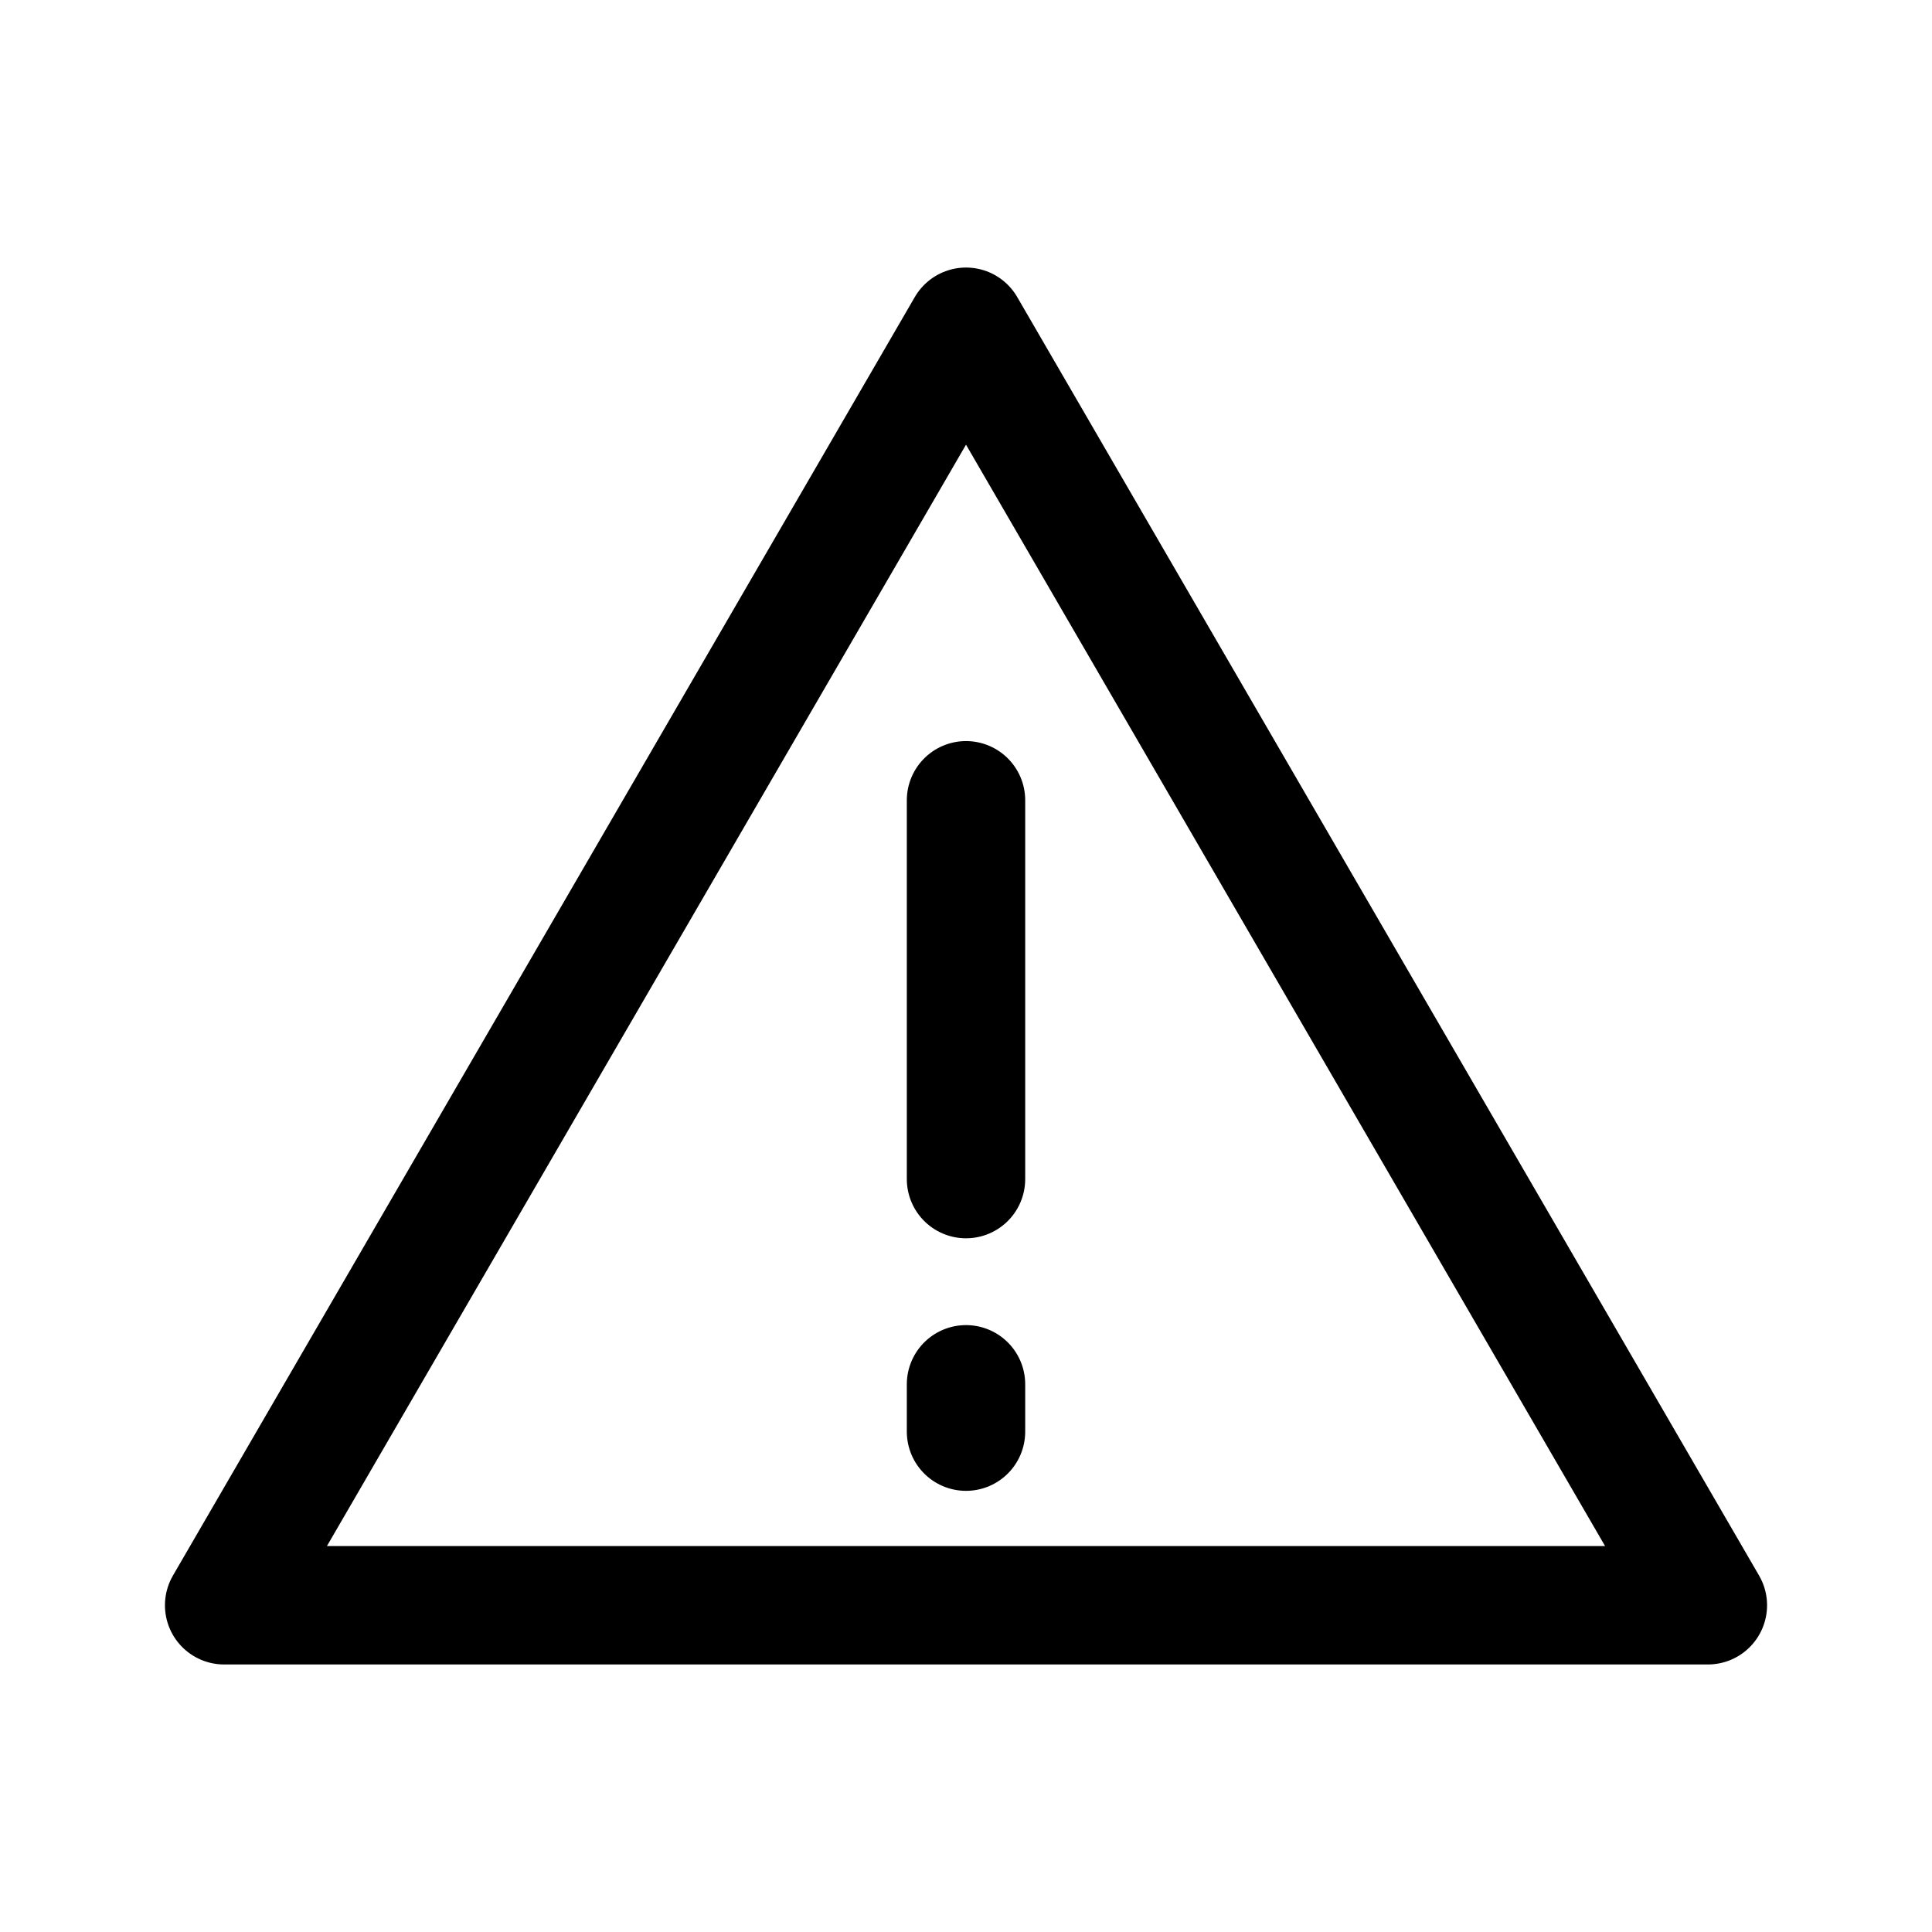
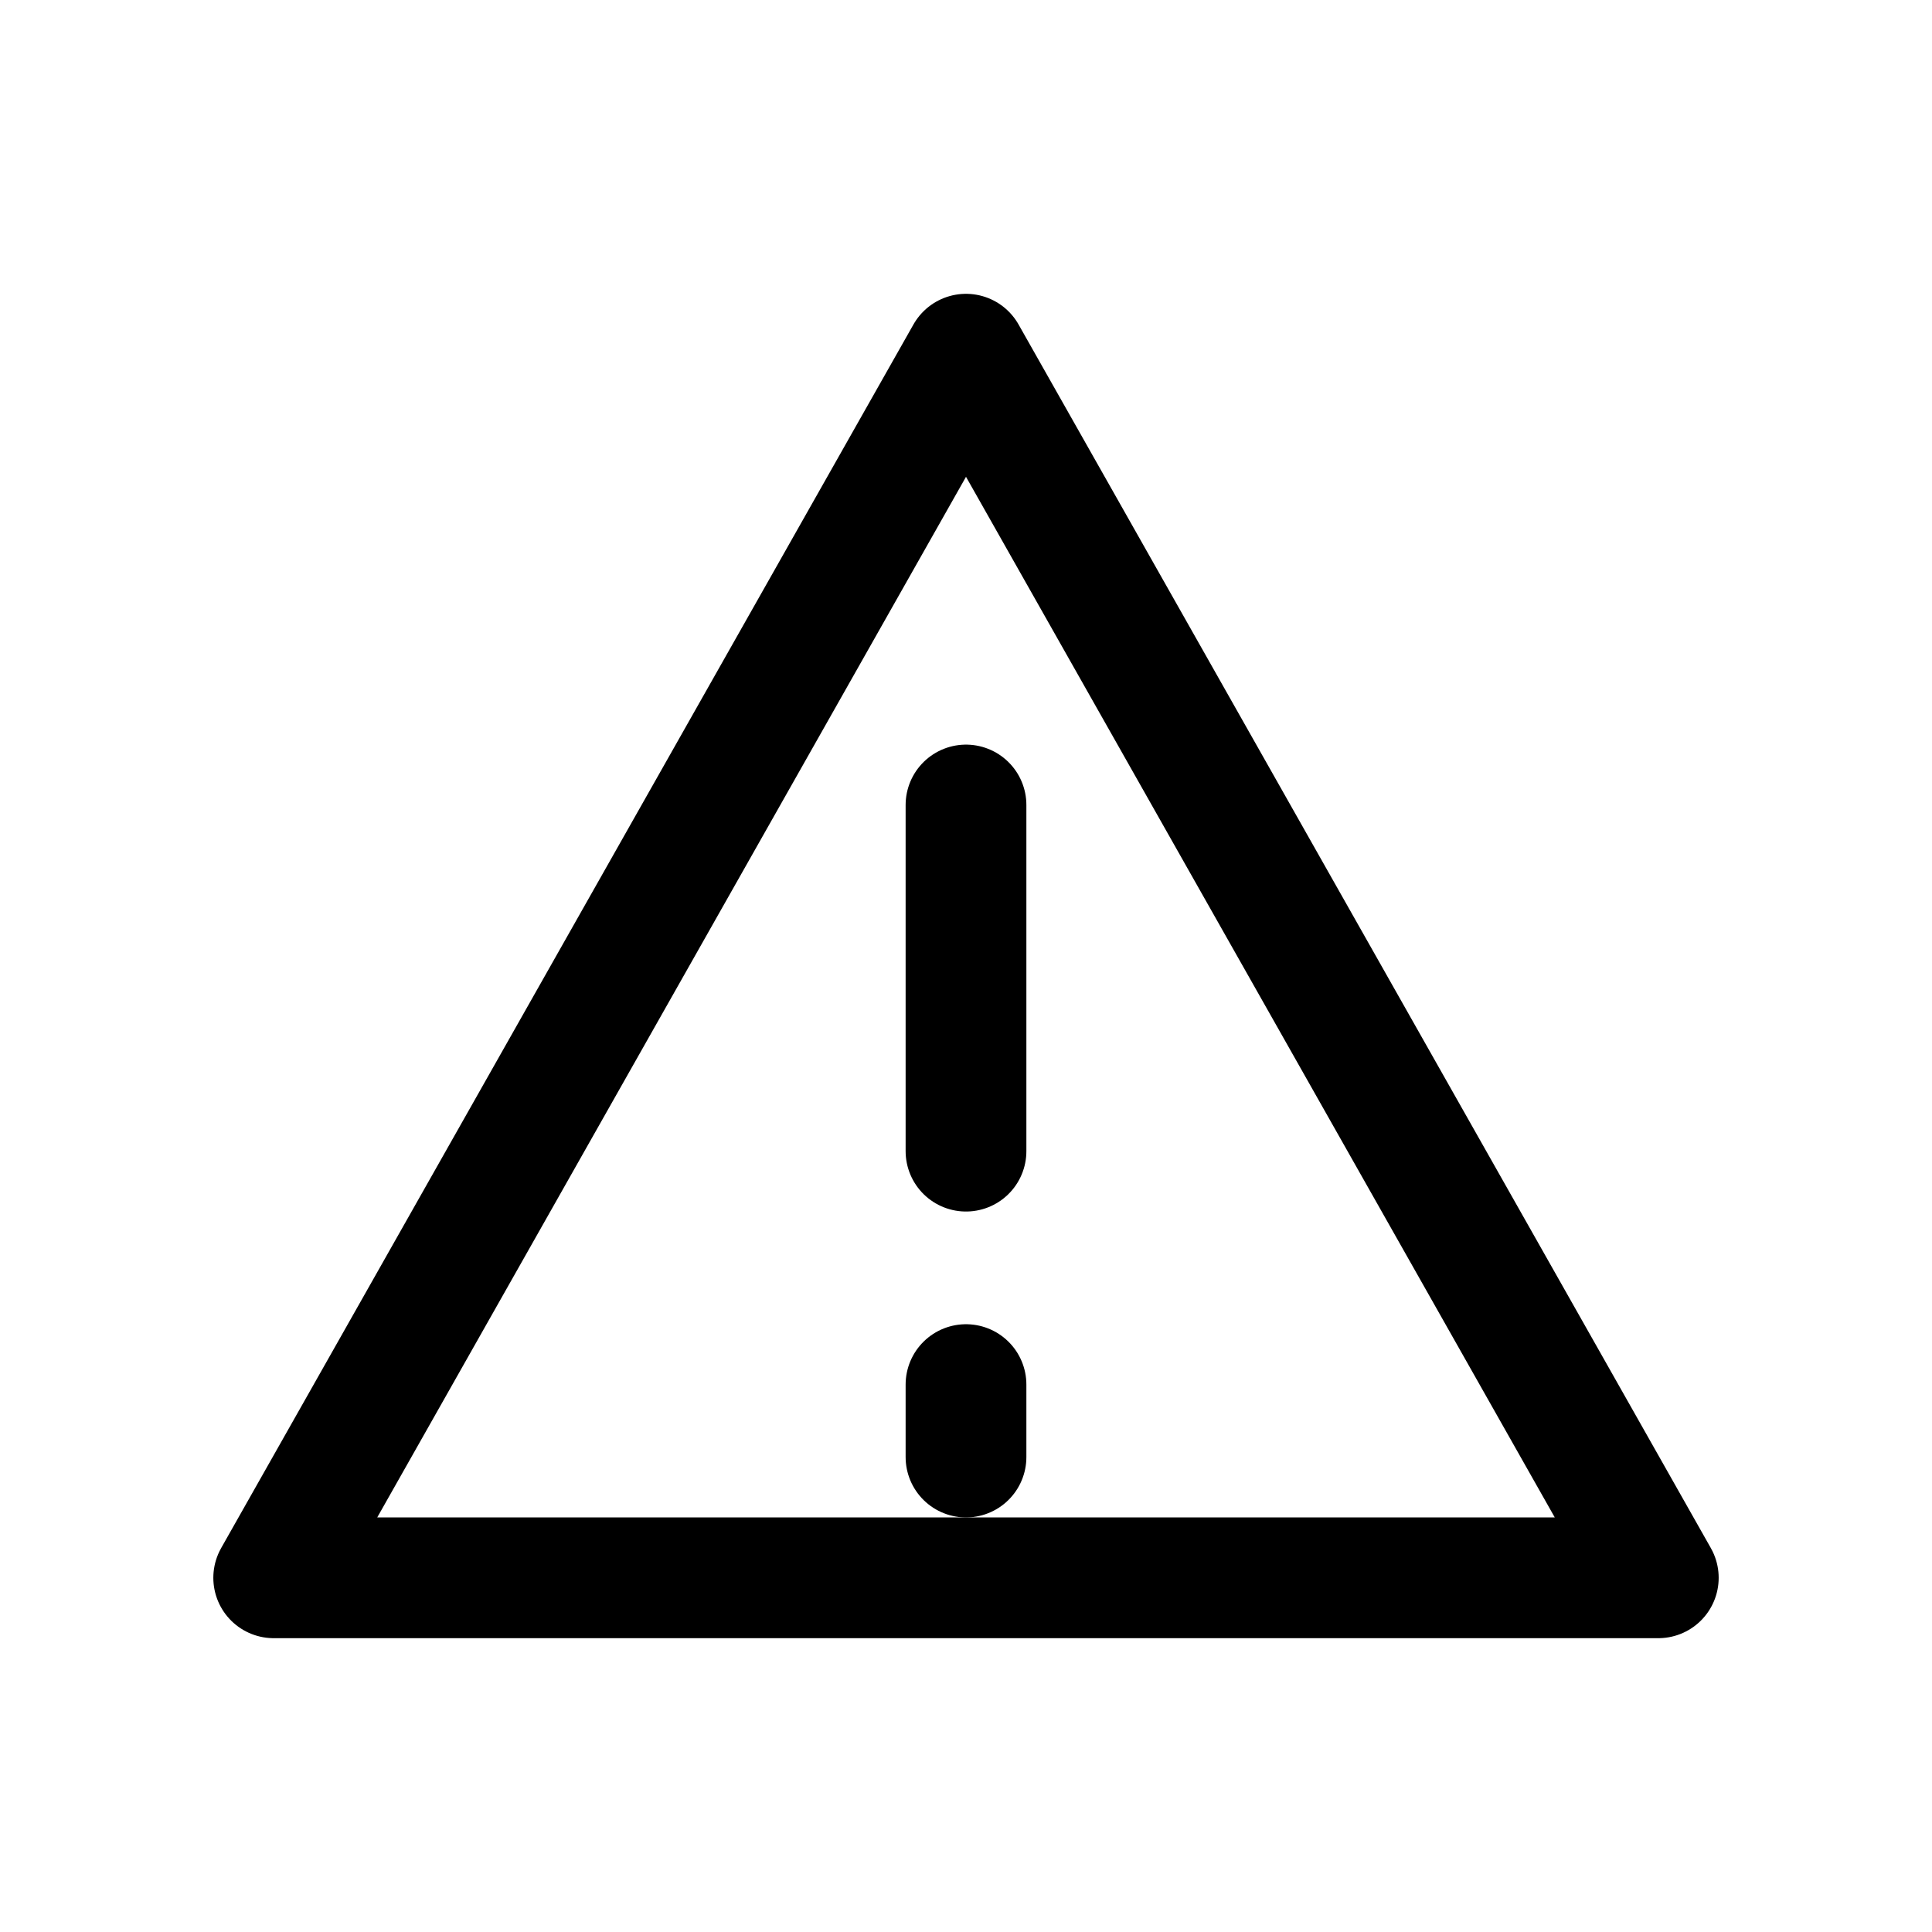
<svg xmlns="http://www.w3.org/2000/svg" viewBox="0 0 24 24" fill="none" stroke="currentColor" stroke-width="1.5" stroke-linecap="round" stroke-linejoin="round" aria-hidden="true">
-   <path d="M12 3.4l9.4 16.2H2.6zM12 9.4v4.8M12 16.8v.6" transform="translate(0.2353 0.7255) scale(0.9804)" />
+   <path d="M12 4.4 20.6 19.6H3.4L12 4.4Z" />
+   <path d="M12 10v4.3" />
+   <path d="M12 17.2v0.9" />
</svg>
